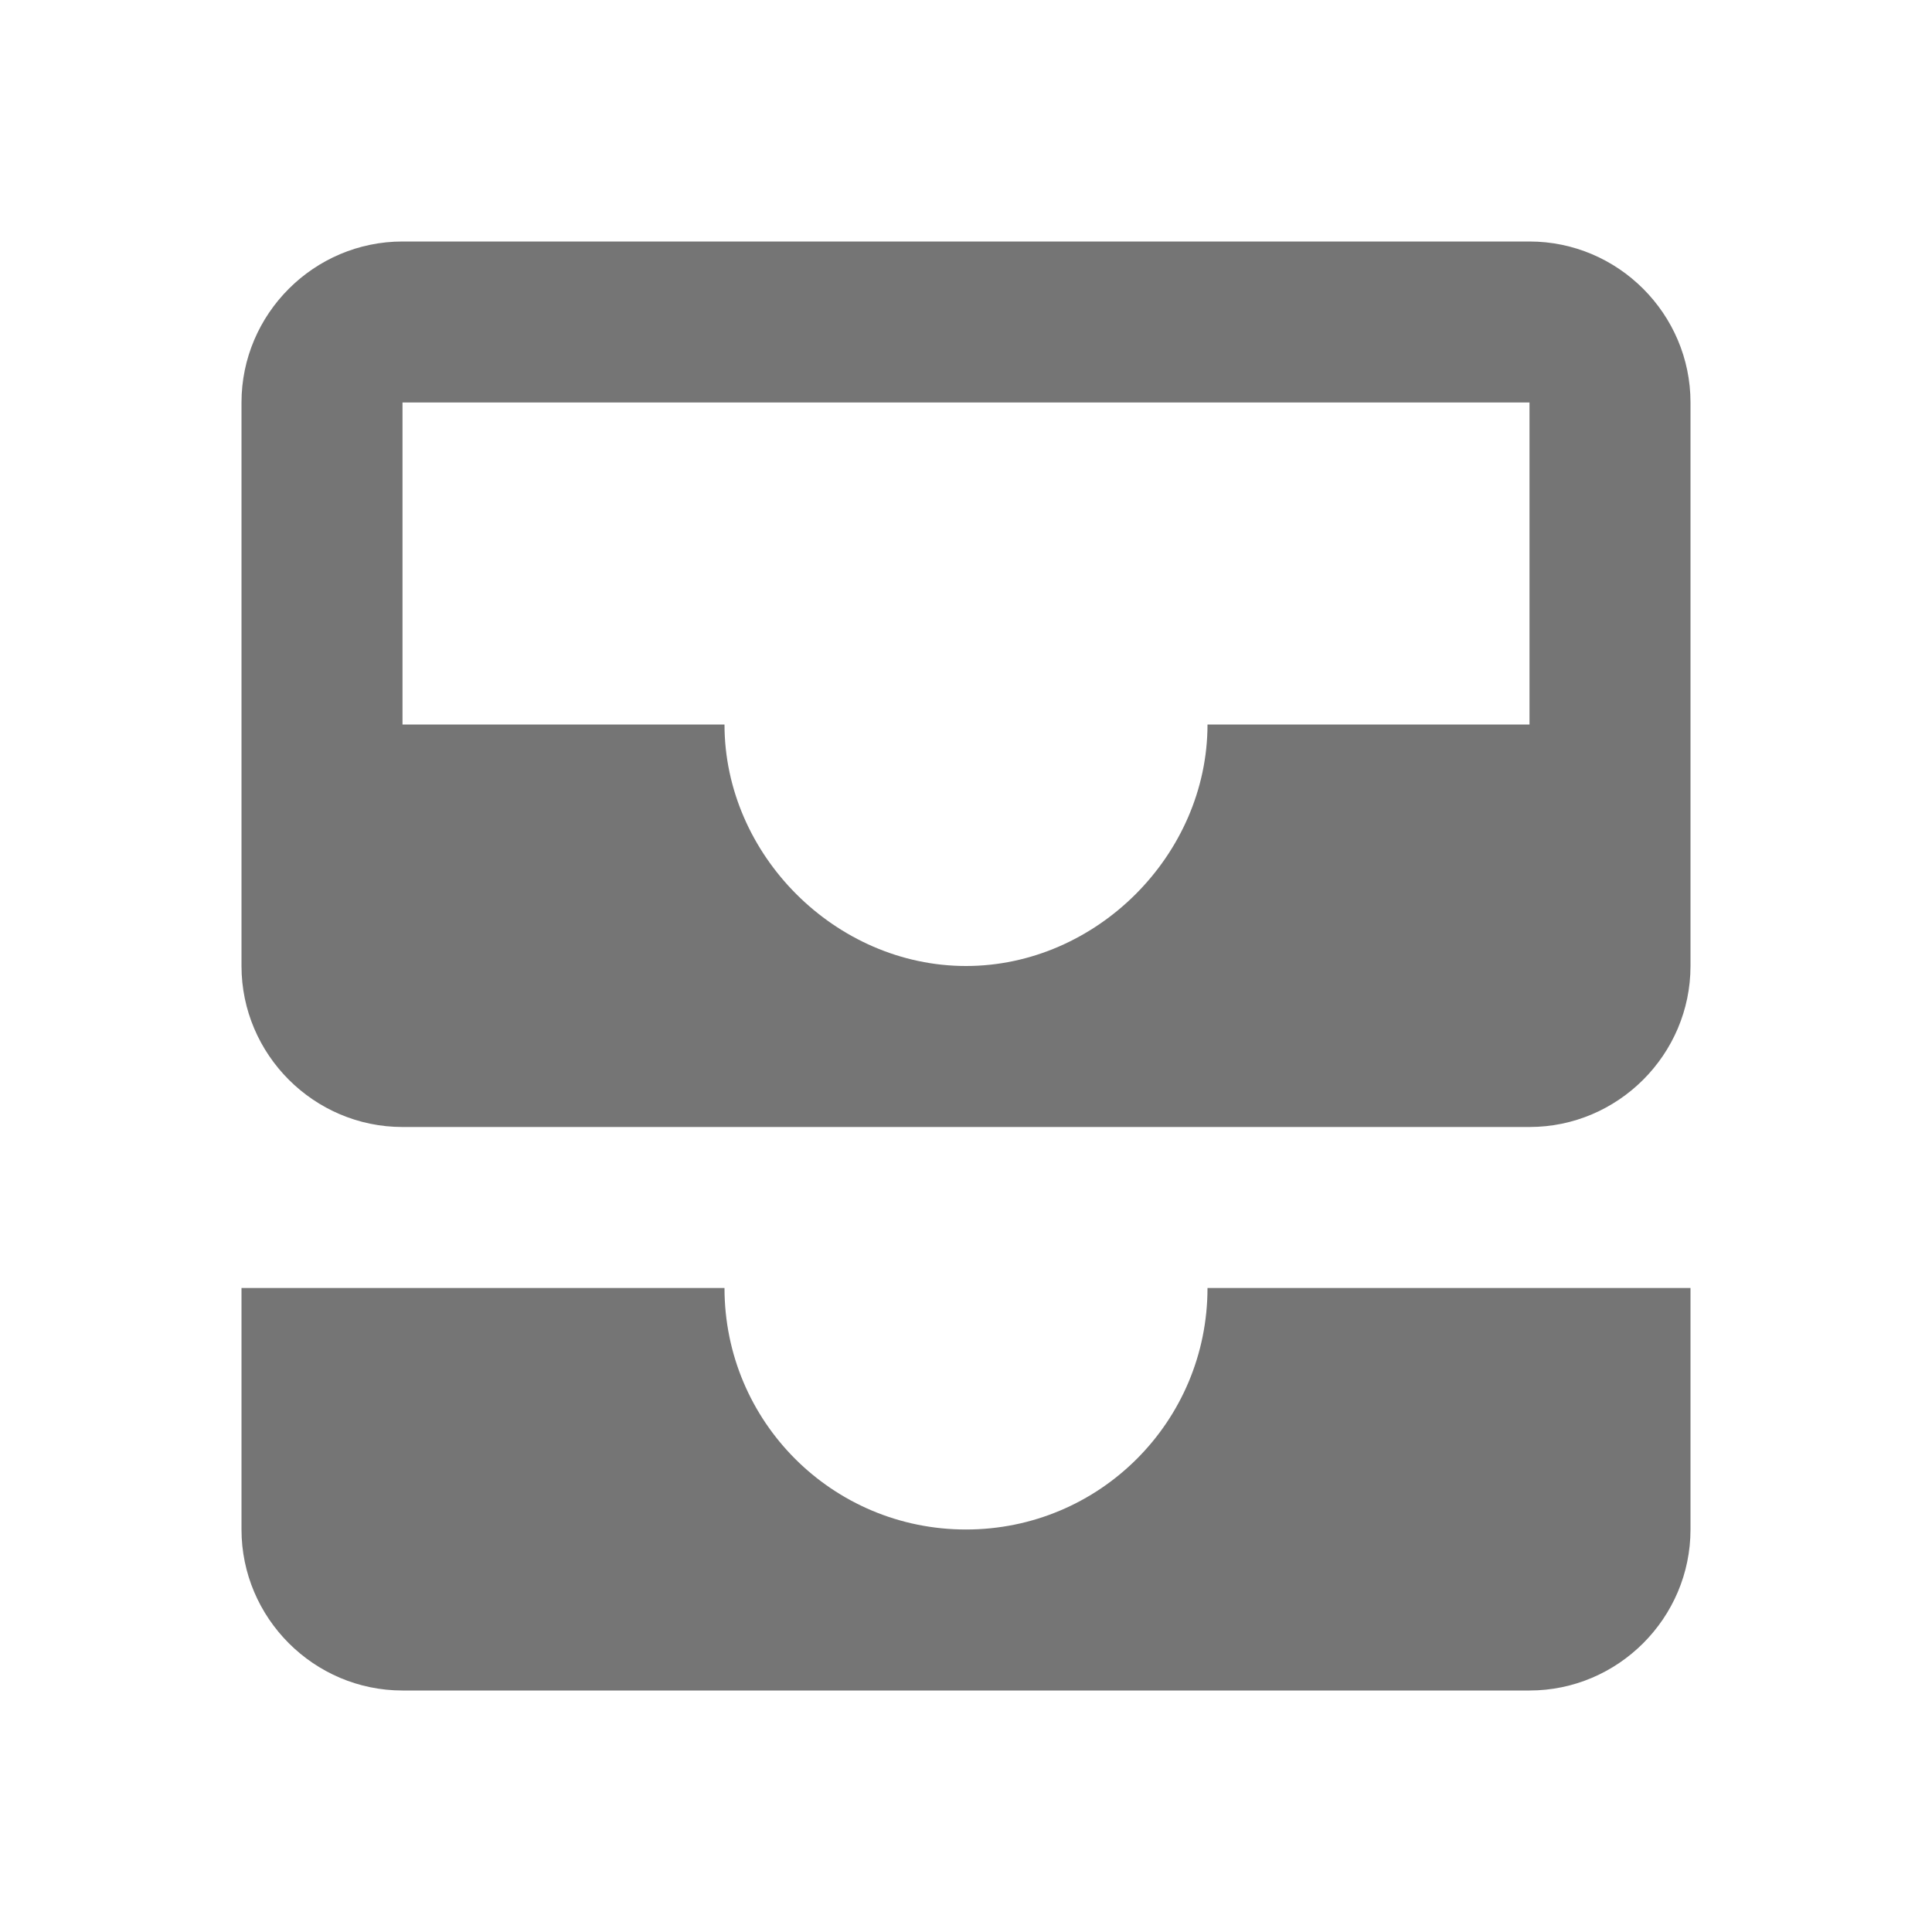
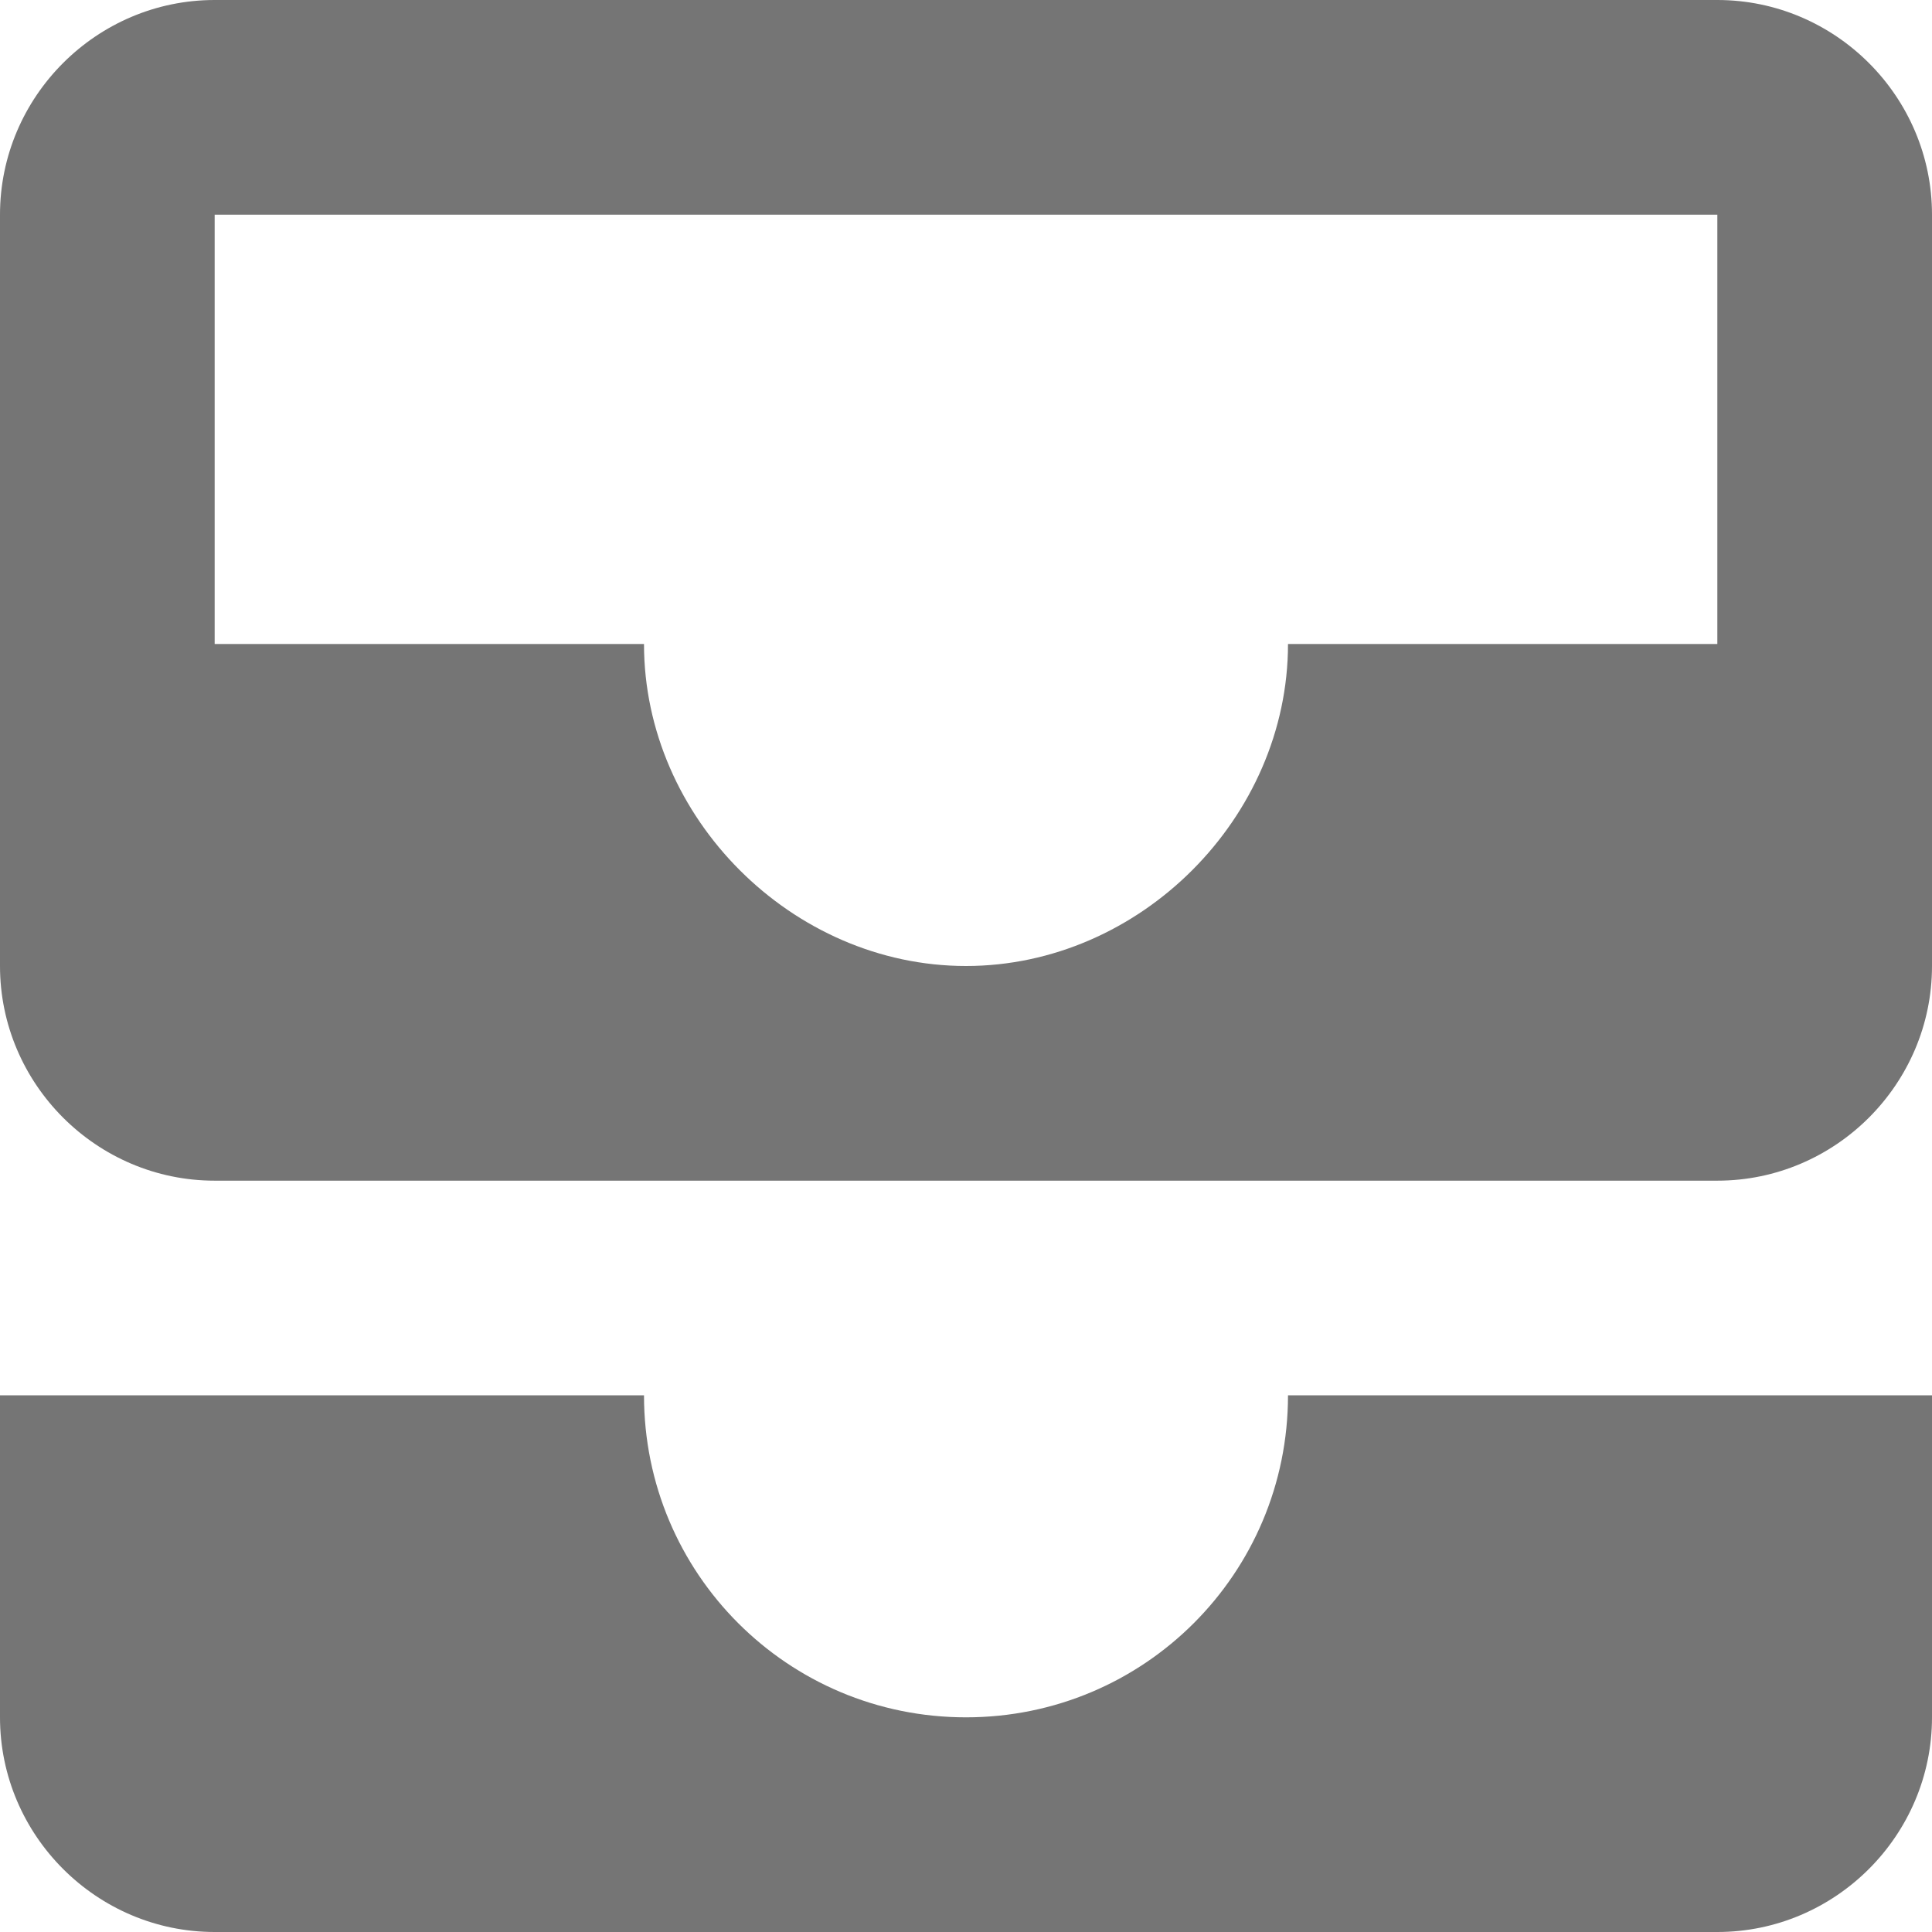
- <svg xmlns="http://www.w3.org/2000/svg" width="24" height="24" viewBox="0 0 24 24" fill="none">
-   <path d="M19 3H5C3.9 3 3 3.9 3 5V12C3 13.1 3.9 14 5 14H19C20.1 14 21 13.1 21 12V5C21 3.9 20.1 3 19 3ZM19 9H15C15 10.62 13.62 12 12 12C10.38 12 9 10.62 9 9H5V5H19V9ZM15 16H21V19C21 20.1 20.1 21 19 21H5C3.9 21 3 20.1 3 19V16H9C9 17.66 10.34 19 12 19C13.66 19 15 17.66 15 16Z" fill="black" fill-opacity="0.54" />
+ <svg xmlns="http://www.w3.org/2000/svg" width="18" height="18" viewBox="0 0 18 18" fill="none">
+   <path d="M16 0H2C0.9 0 0 0.9 0 2V9C0 10.1 0.9 11 2 11H16C17.1 11 18 10.1 18 9V2C18 0.9 17.1 0 16 0ZM16 6H12C12 7.62 10.62 9 9 9C7.38 9 6 7.62 6 6H2V2H16V6ZM12 13H18V16C18 17.1 17.1 18 16 18H2C0.9 18 0 17.1 0 16V13H6C6 14.66 7.34 16 9 16C10.66 16 12 14.66 12 13Z" fill="black" fill-opacity="0.54" />
</svg>
